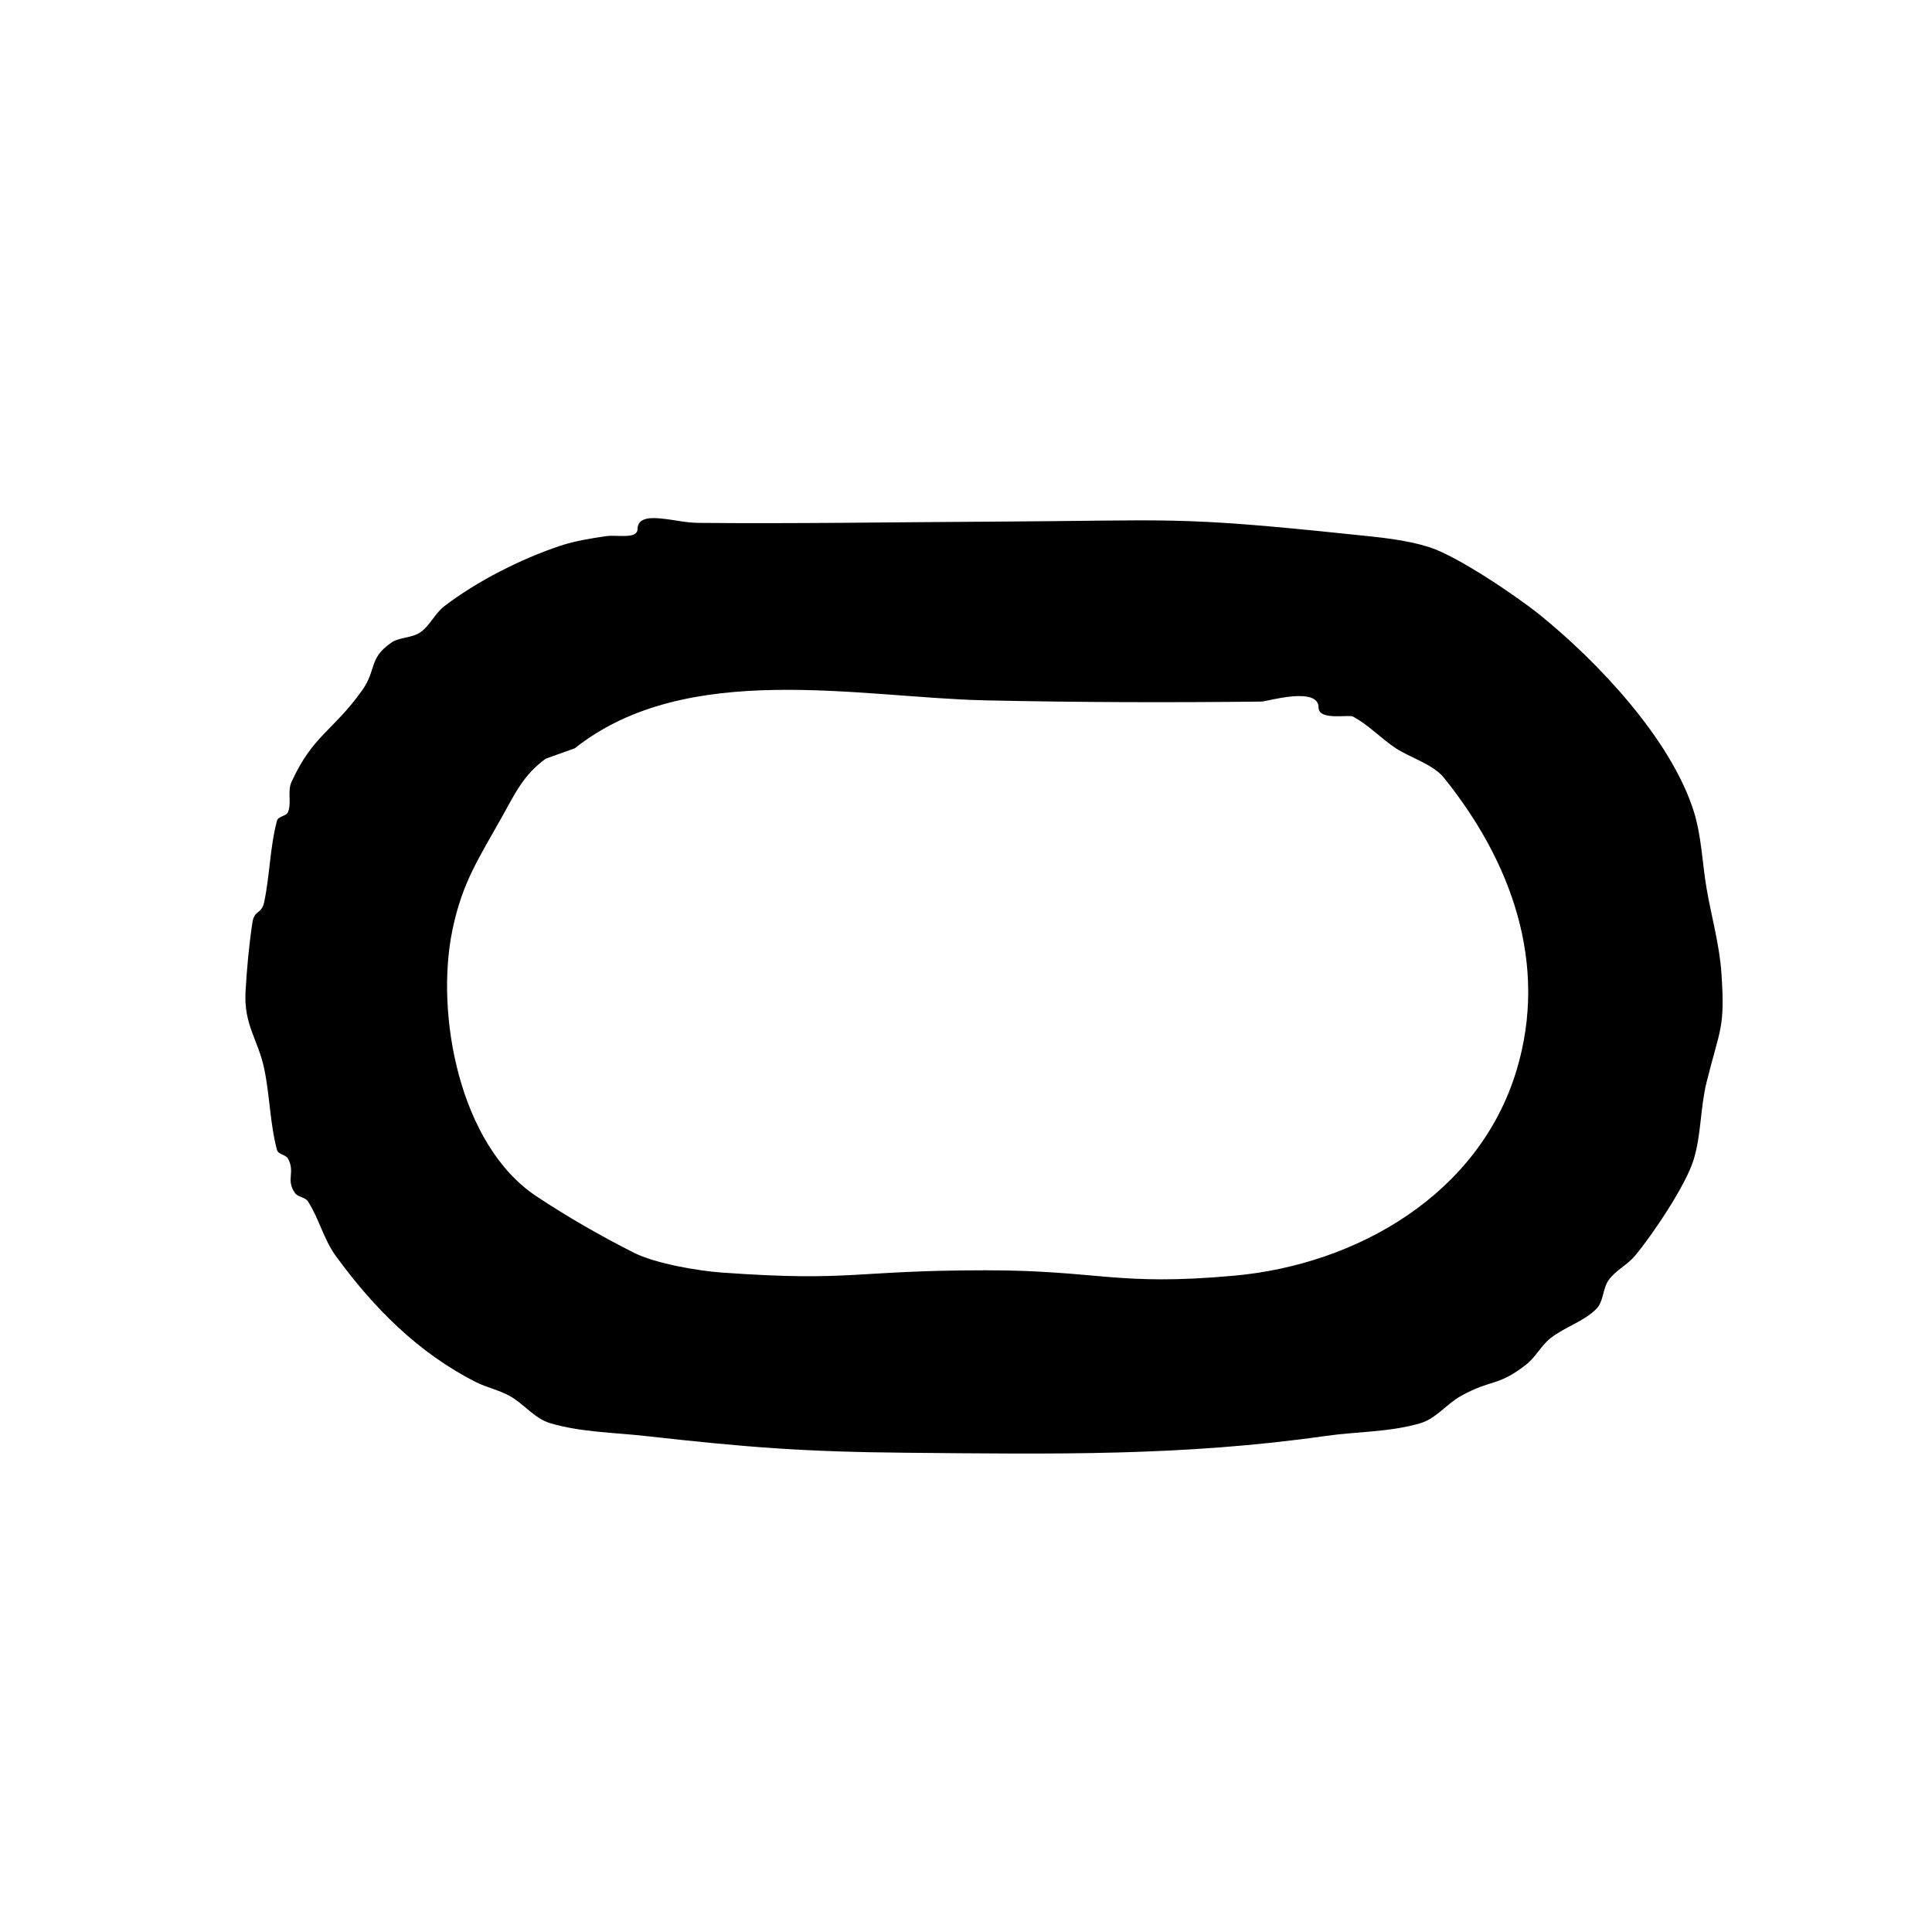
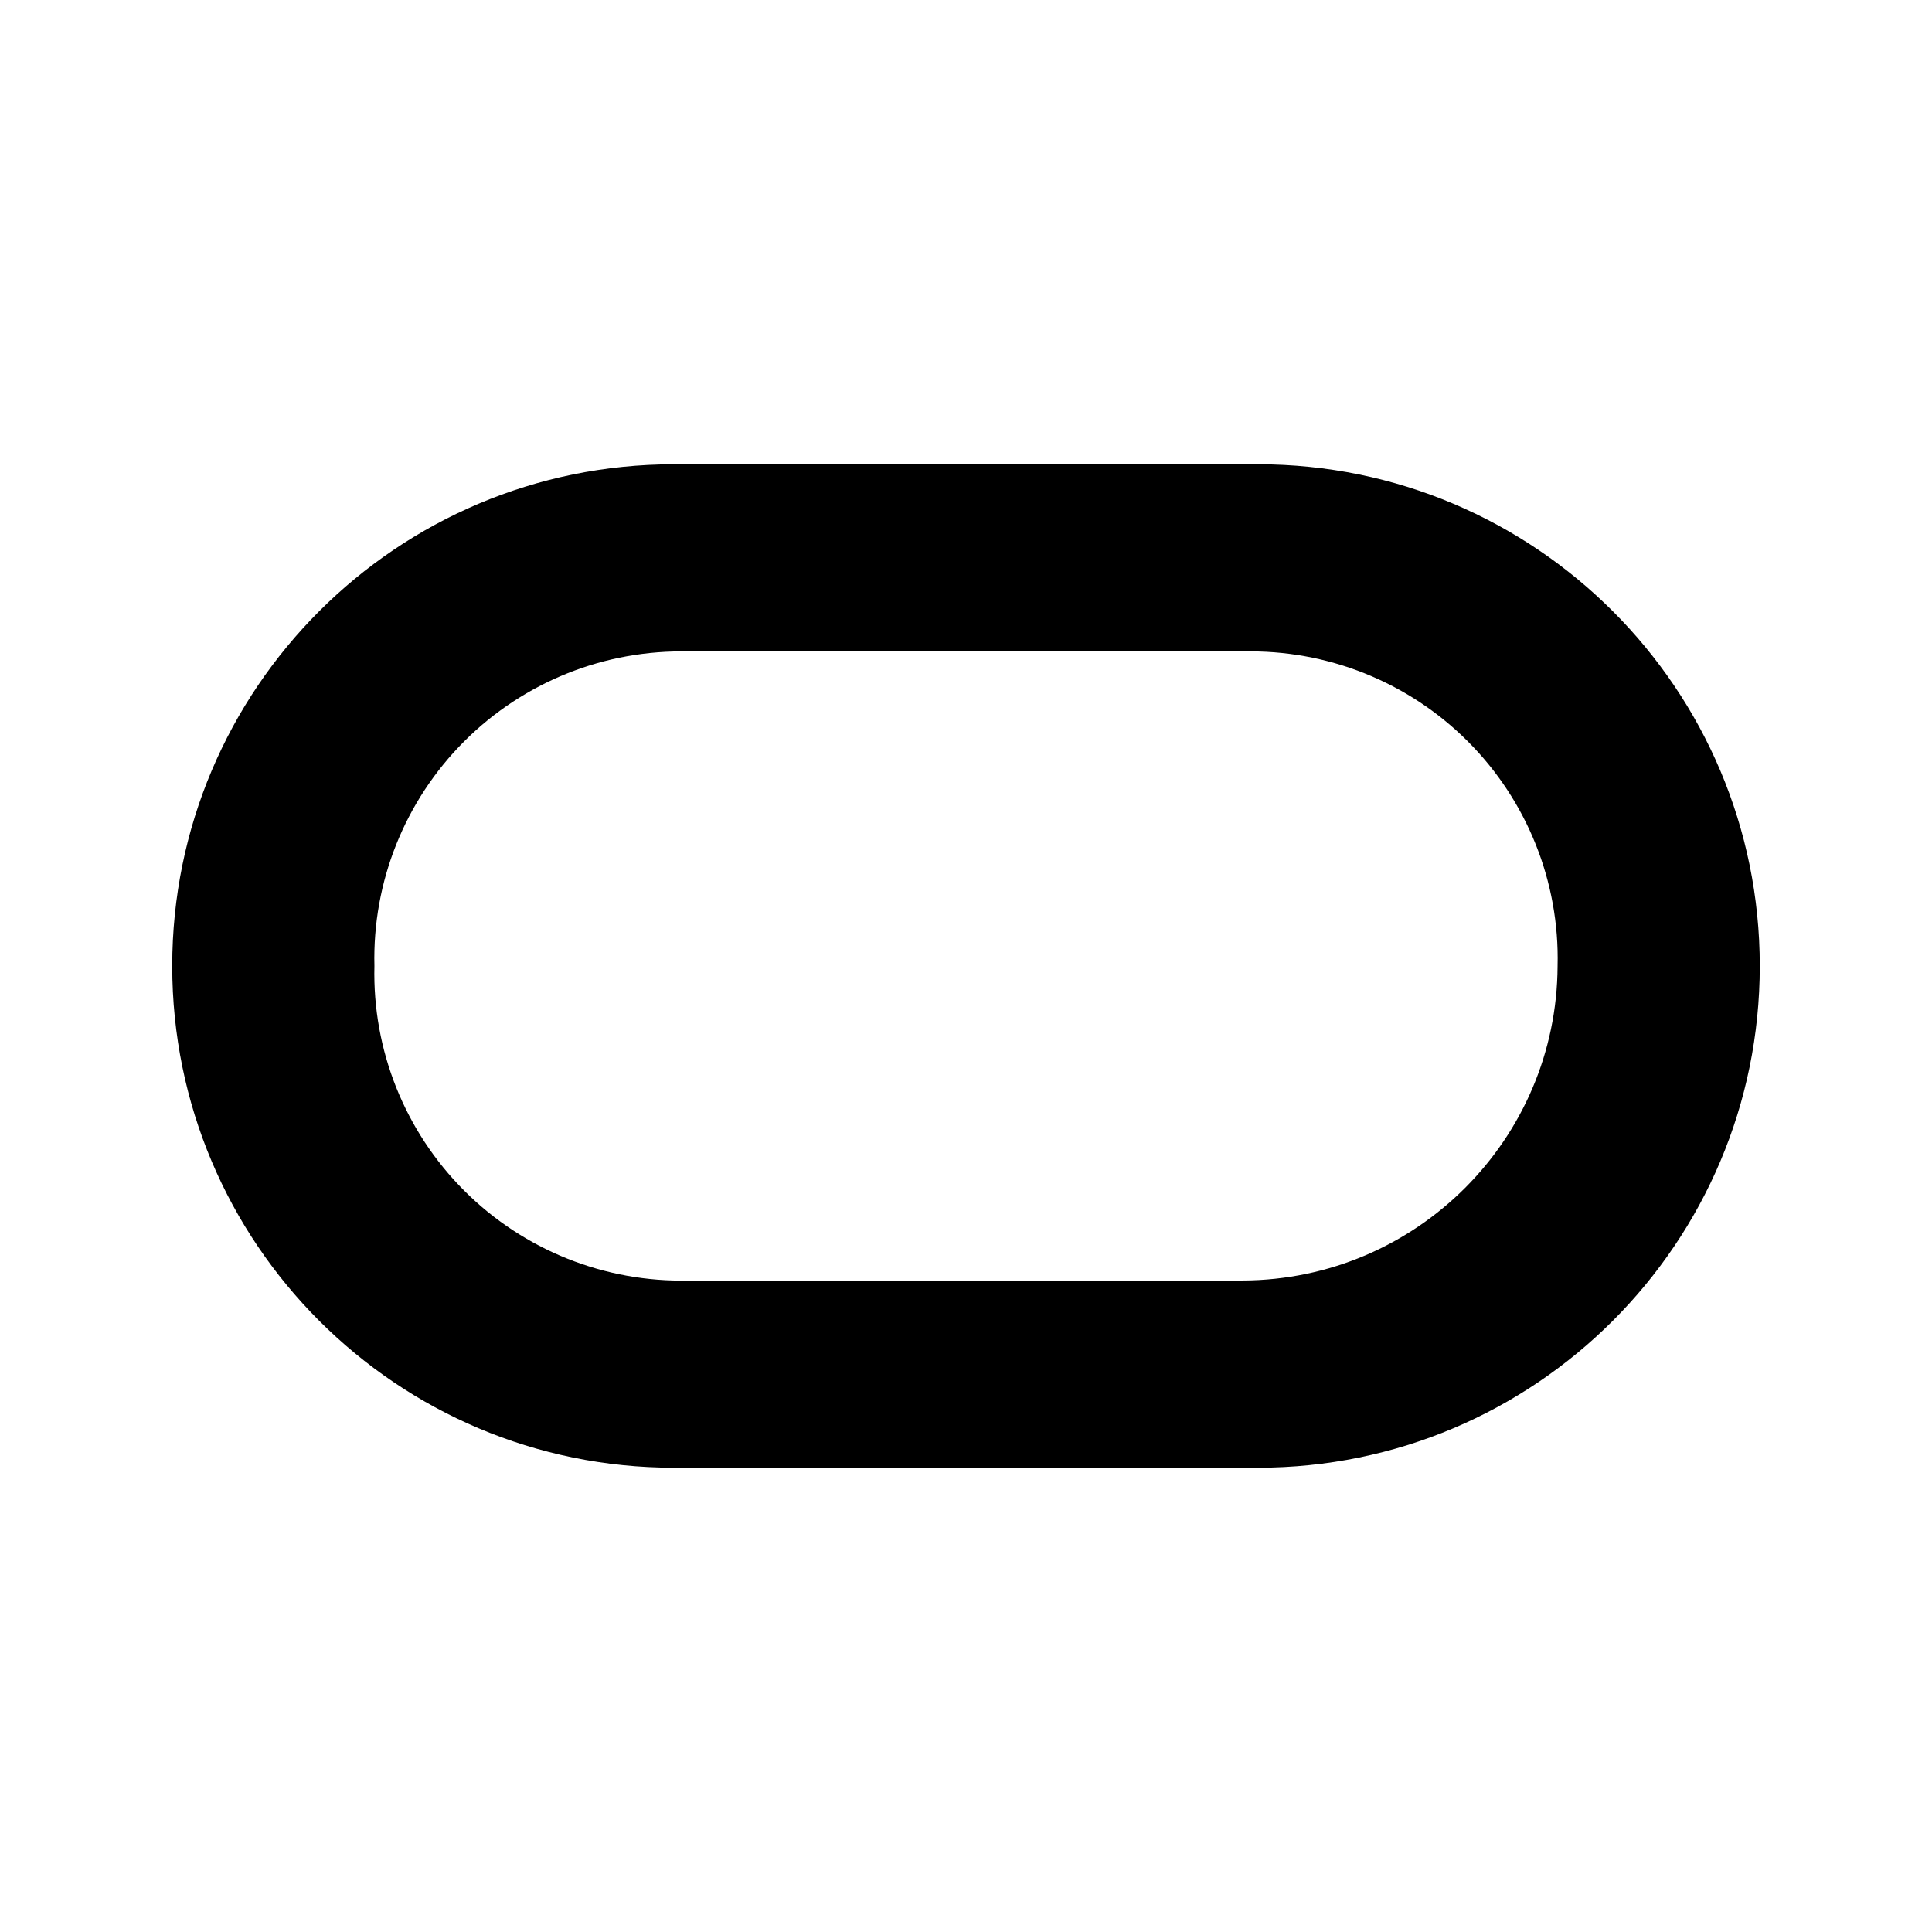
- <svg xmlns="http://www.w3.org/2000/svg" width="100%" height="100%" viewBox="0 0 400 400" version="1.1" style="fill-rule:evenodd;clip-rule:evenodd;stroke-linejoin:round;stroke-miterlimit:2;">
+ <svg xmlns="http://www.w3.org/2000/svg" width="100%" height="100%" viewBox="0 0 25.8 25.8" version="1.1" style="fill-rule:evenodd;clip-rule:evenodd;stroke-linejoin:round;stroke-miterlimit:2;">
  <g>
-     <path d="M132,109.5C132,111.724 127.699,110.67 125.5,111C122.3,111.48 119.071,111.979 116,113C107.897,115.695 98.801,120.303 92,125.5C90.045,126.994 89.027,129.534 87,130.929C85.251,132.133 82.748,131.865 81,133.071C76.241,136.353 78.045,138.658 74.929,143C68.847,151.476 64.798,152.189 60.344,161.917C59.483,163.797 60.382,166.147 59.656,168.083C59.311,169.004 57.596,168.966 57.344,169.917C55.88,175.434 55.868,181.25 54.682,186.833C54.168,189.251 52.649,188.429 52.273,190.916C51.552,195.68 51.11,200.489 50.836,205.299C50.447,212.151 53.421,215.246 54.682,221.167C55.871,226.75 55.88,232.566 57.344,238.083C57.596,239.034 59.205,239.043 59.656,239.917C61.171,242.855 59.123,244.198 61.071,247C61.678,247.872 63.173,247.834 63.751,248.726C66.046,252.266 67.017,256.589 69.5,260C77.353,270.788 86.647,280.149 98.558,286.156C100.791,287.282 103.312,287.789 105.5,289C108.458,290.637 110.675,293.698 113.917,294.656C120.26,296.532 127.01,296.571 133.584,297.304C154.826,299.672 166.218,300.579 187.599,300.775C218.21,301.056 244.925,301.505 274.417,297.304C280.965,296.371 287.74,296.532 294.083,294.656C297.325,293.697 299.542,290.637 302.5,289C308.897,285.46 310.122,287.121 316,282.5C317.934,280.98 319.072,278.6 321,277.071C323.944,274.736 327.843,273.657 330.5,271C332.039,269.461 331.791,266.76 333.071,265C334.518,263.01 336.916,261.882 338.5,260C342.033,255.802 349.025,245.438 350.656,240.083C352.231,234.91 352.026,229.332 353.325,224.083C356.123,212.779 357.18,213.011 356.405,201.511C356.004,195.571 354.329,189.786 353.325,183.917C352.413,178.587 352.292,173.071 350.656,167.917C345.902,152.941 330.737,136.95 318.83,127.322C314.102,123.498 301.878,115.223 296.083,113.344C290.94,111.676 285.46,111.24 280.083,110.675C242.934,106.772 242.983,107.811 205.5,108C185.167,108.102 164.833,108.45 144.5,108.255C141.876,108.23 139.296,107.547 136.68,107.339C135.43,107.24 132,106.893 132,109.5M273,146.5C273,149.244 279.258,147.909 280.083,148.344C283.352,150.066 285.914,152.897 289,154.929C291.767,156.75 296.722,158.262 298.929,161C312.879,178.306 320.64,199.532 313.983,221.603C306.235,247.296 280.914,261.814 255.541,264.115C231.13,266.329 227.633,262.992 204,263C176.465,263.01 176.675,265.418 149.411,263.469C144.662,263.129 135.753,261.649 131.179,259.331C124.242,255.816 117.47,251.939 110.997,247.631C95.135,237.074 90.061,209.964 93.666,192.56C95.719,182.65 99.094,177.782 104,169C106.663,164.233 108.409,160.384 113,157.071L119,154.929C142.197,136.516 177.941,144.423 204,145C223.079,145.422 242.168,145.468 261.25,145.255C262.232,145.244 273,142.001 273,146.5" />
+     <path d="M9,19.6A6.7,6.7,0,0,1,9,6.2h7.8a6.7,6.7,0,0,1,0,13.4H9m7.6-2.5a4.22,4.22,0,0,0,4.2-4.2,4.1,4.1,0,0,0-4.2-4.2H9.2A4.1,4.1,0,0,0,5,12.9a4.1,4.1,0,0,0,4.2,4.2h7.4" />
  </g>
</svg>
